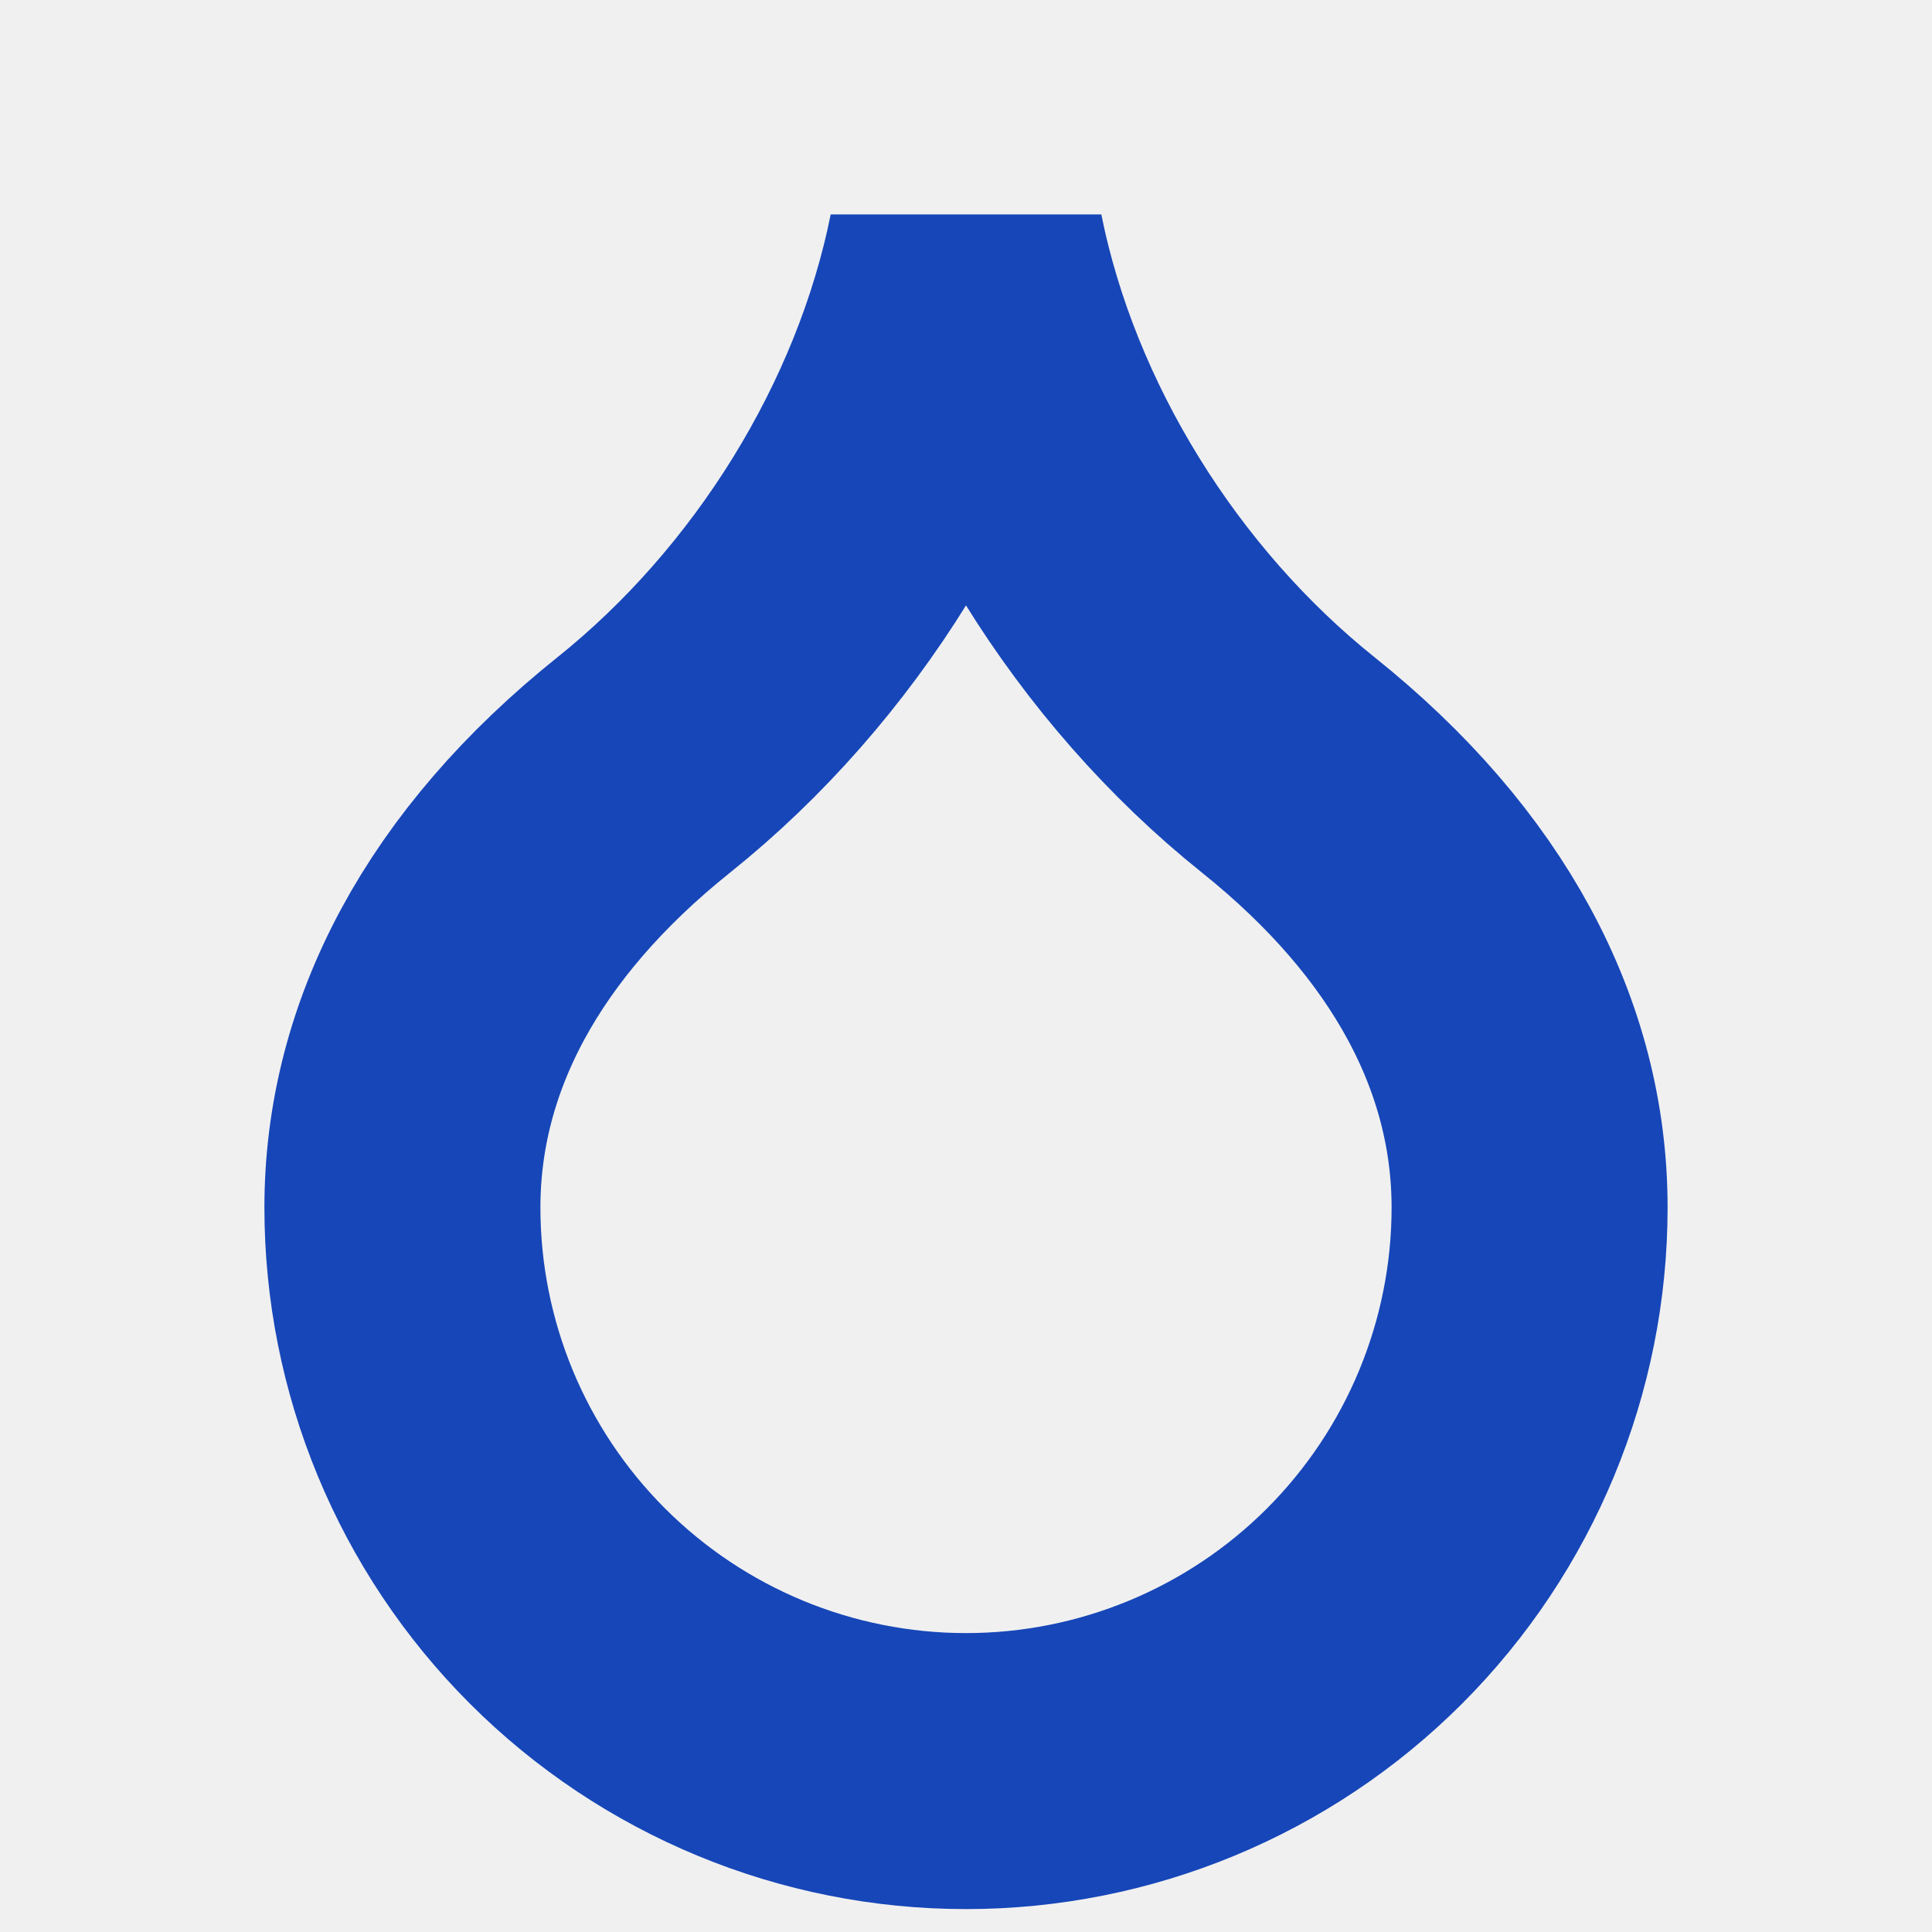
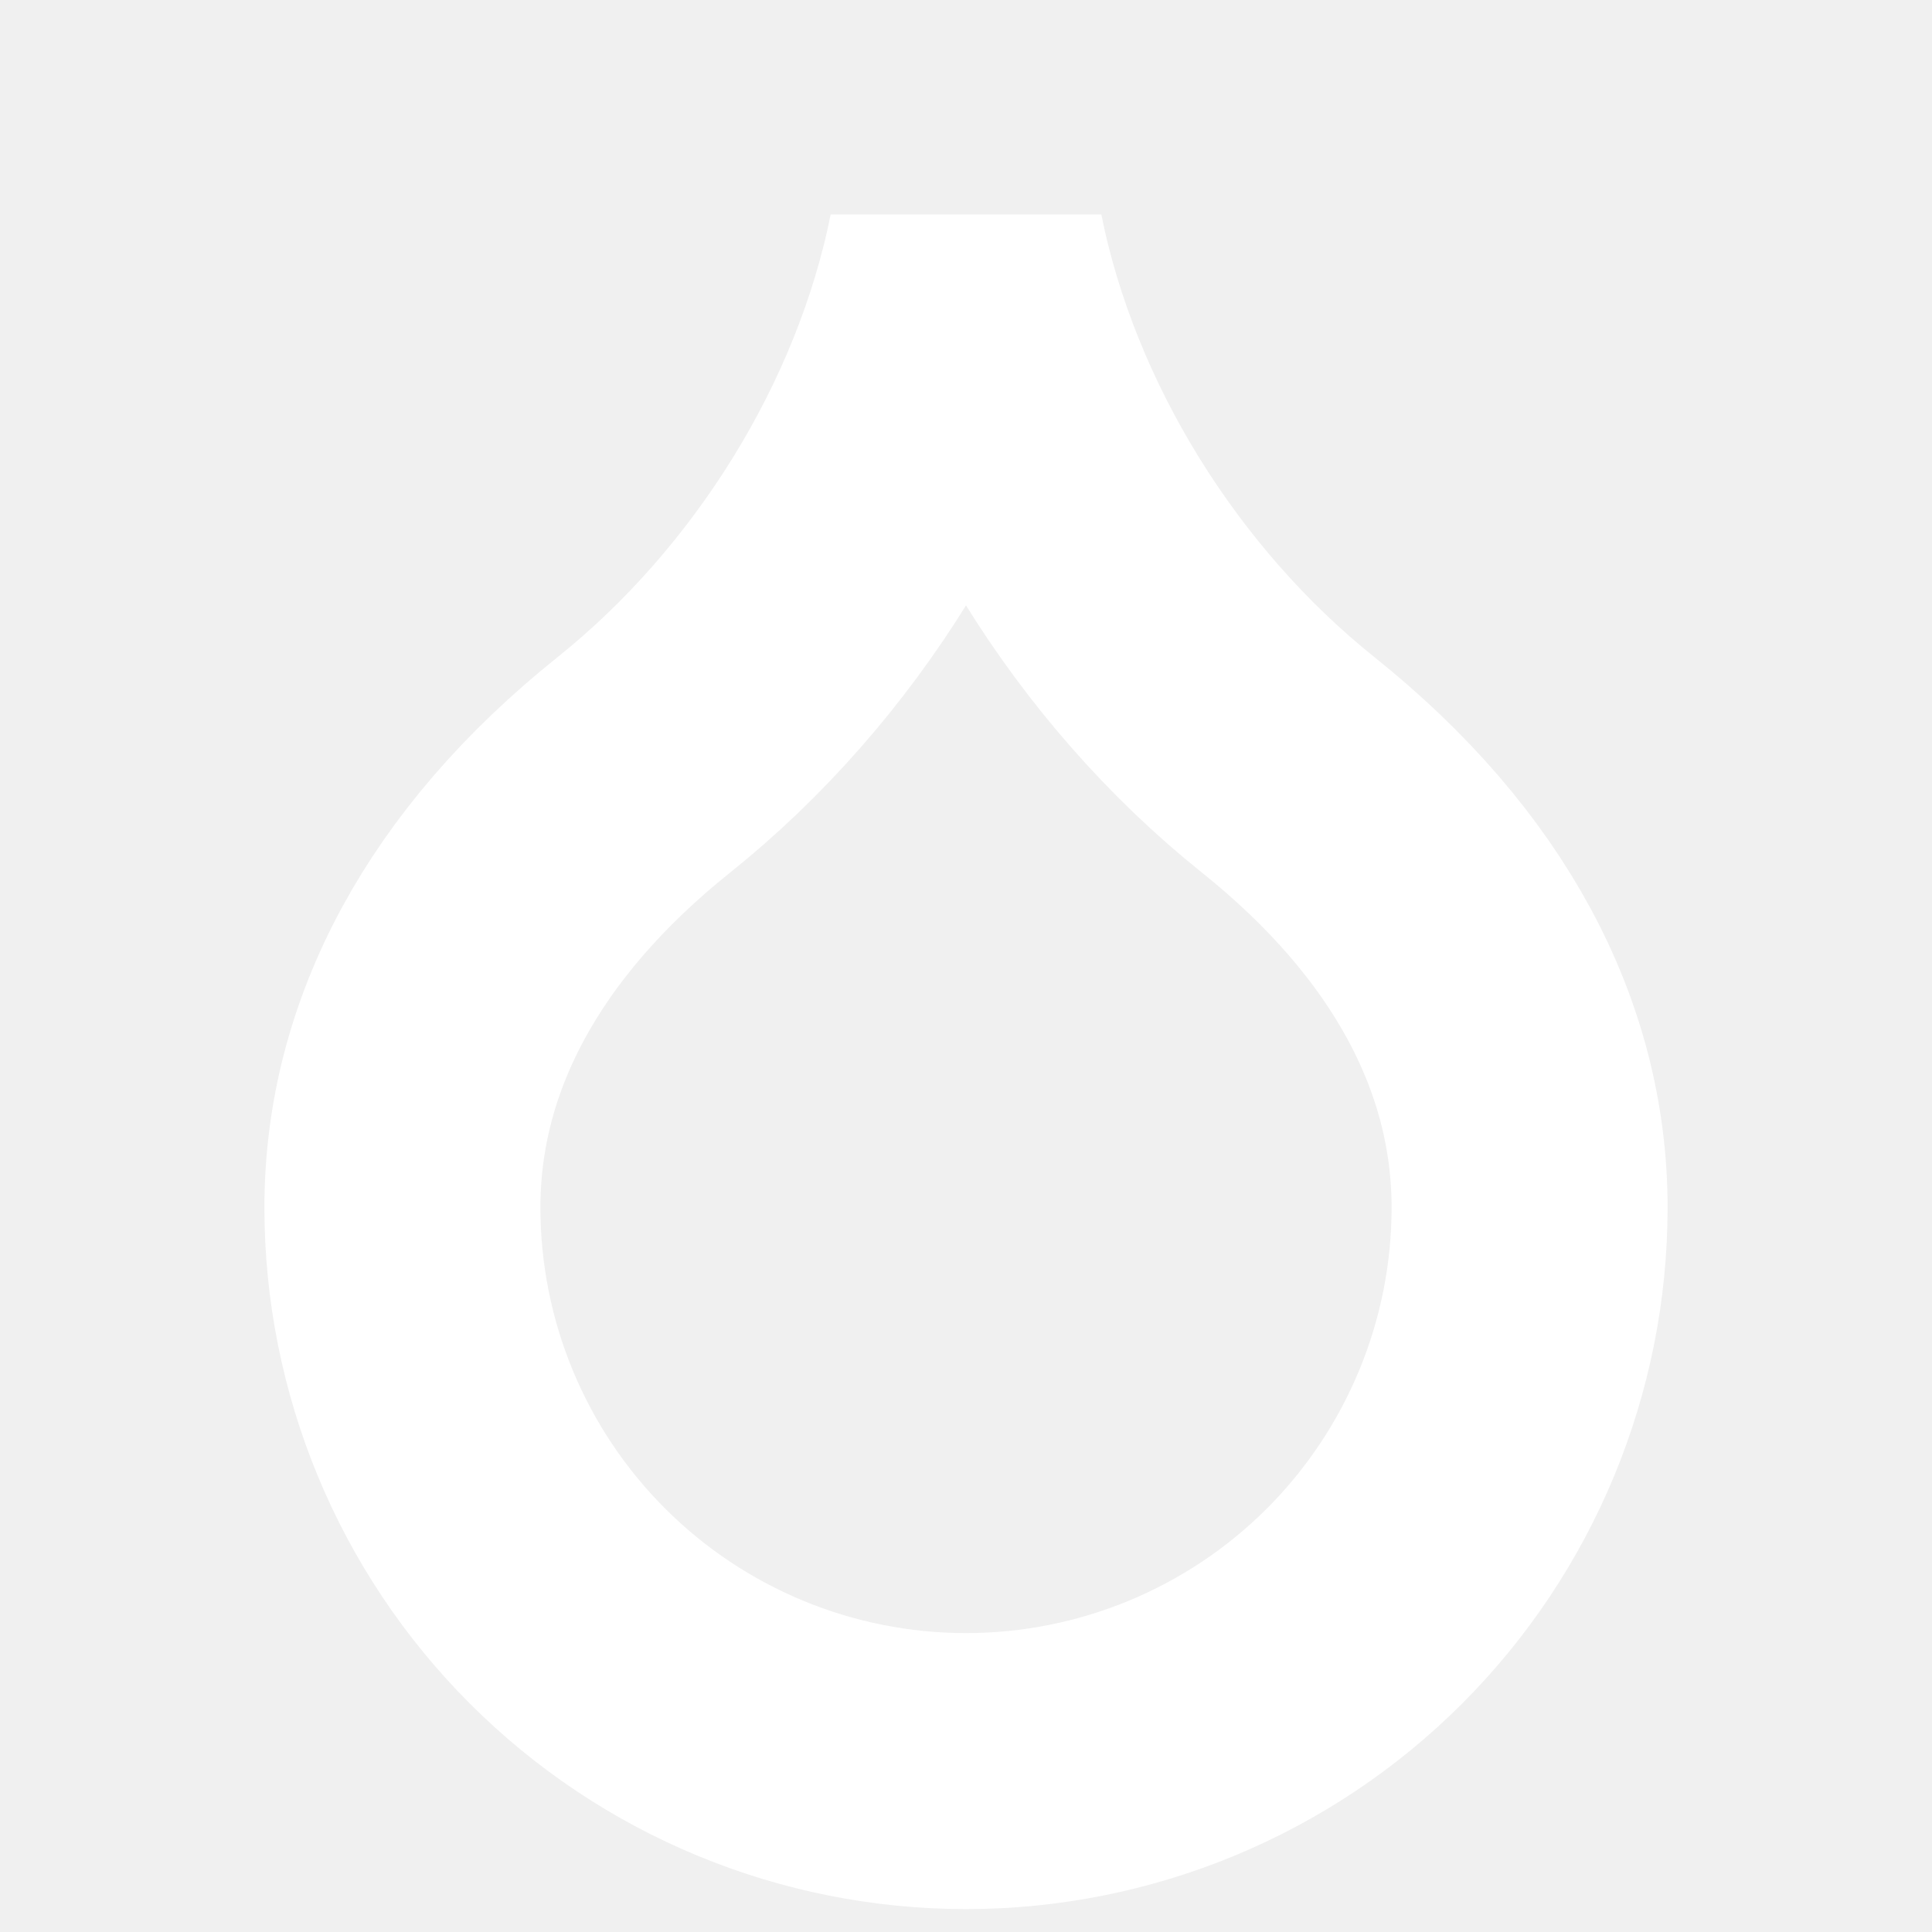
<svg xmlns="http://www.w3.org/2000/svg" preserveAspectRatio="none" overflow="visible" style="display: block;" width="14" height="14" viewBox="0 0 14 14" fill="none">
  <g id="droplet">
-     <path id="Vector" d="M9.888 11.638C9.122 12.404 8.083 12.834 7 12.834C5.917 12.834 4.878 12.404 4.112 11.638C3.346 10.872 2.916 9.833 2.916 8.75C2.916 7.584 3.5 6.475 4.666 5.542C5.833 4.608 6.708 3.208 7 1.75C7.292 3.208 8.167 4.608 9.334 5.542C10.5 6.475 11.084 7.584 11.084 8.75C11.084 9.833 10.653 10.872 9.888 11.638Z" stroke="#1646B8" stroke-width="2" stroke-linecap="round" />
+     <path id="Vector" d="M9.888 11.638C9.122 12.404 8.083 12.834 7 12.834C5.917 12.834 4.878 12.404 4.112 11.638C3.346 10.872 2.916 9.833 2.916 8.75C2.916 7.584 3.5 6.475 4.666 5.542C5.833 4.608 6.708 3.208 7 1.75C7.292 3.208 8.167 4.608 9.334 5.542C10.5 6.475 11.084 7.584 11.084 8.75C11.084 9.833 10.653 10.872 9.888 11.638Z" stroke="white" stroke-width="2" stroke-linecap="round" />
  </g>
</svg>
